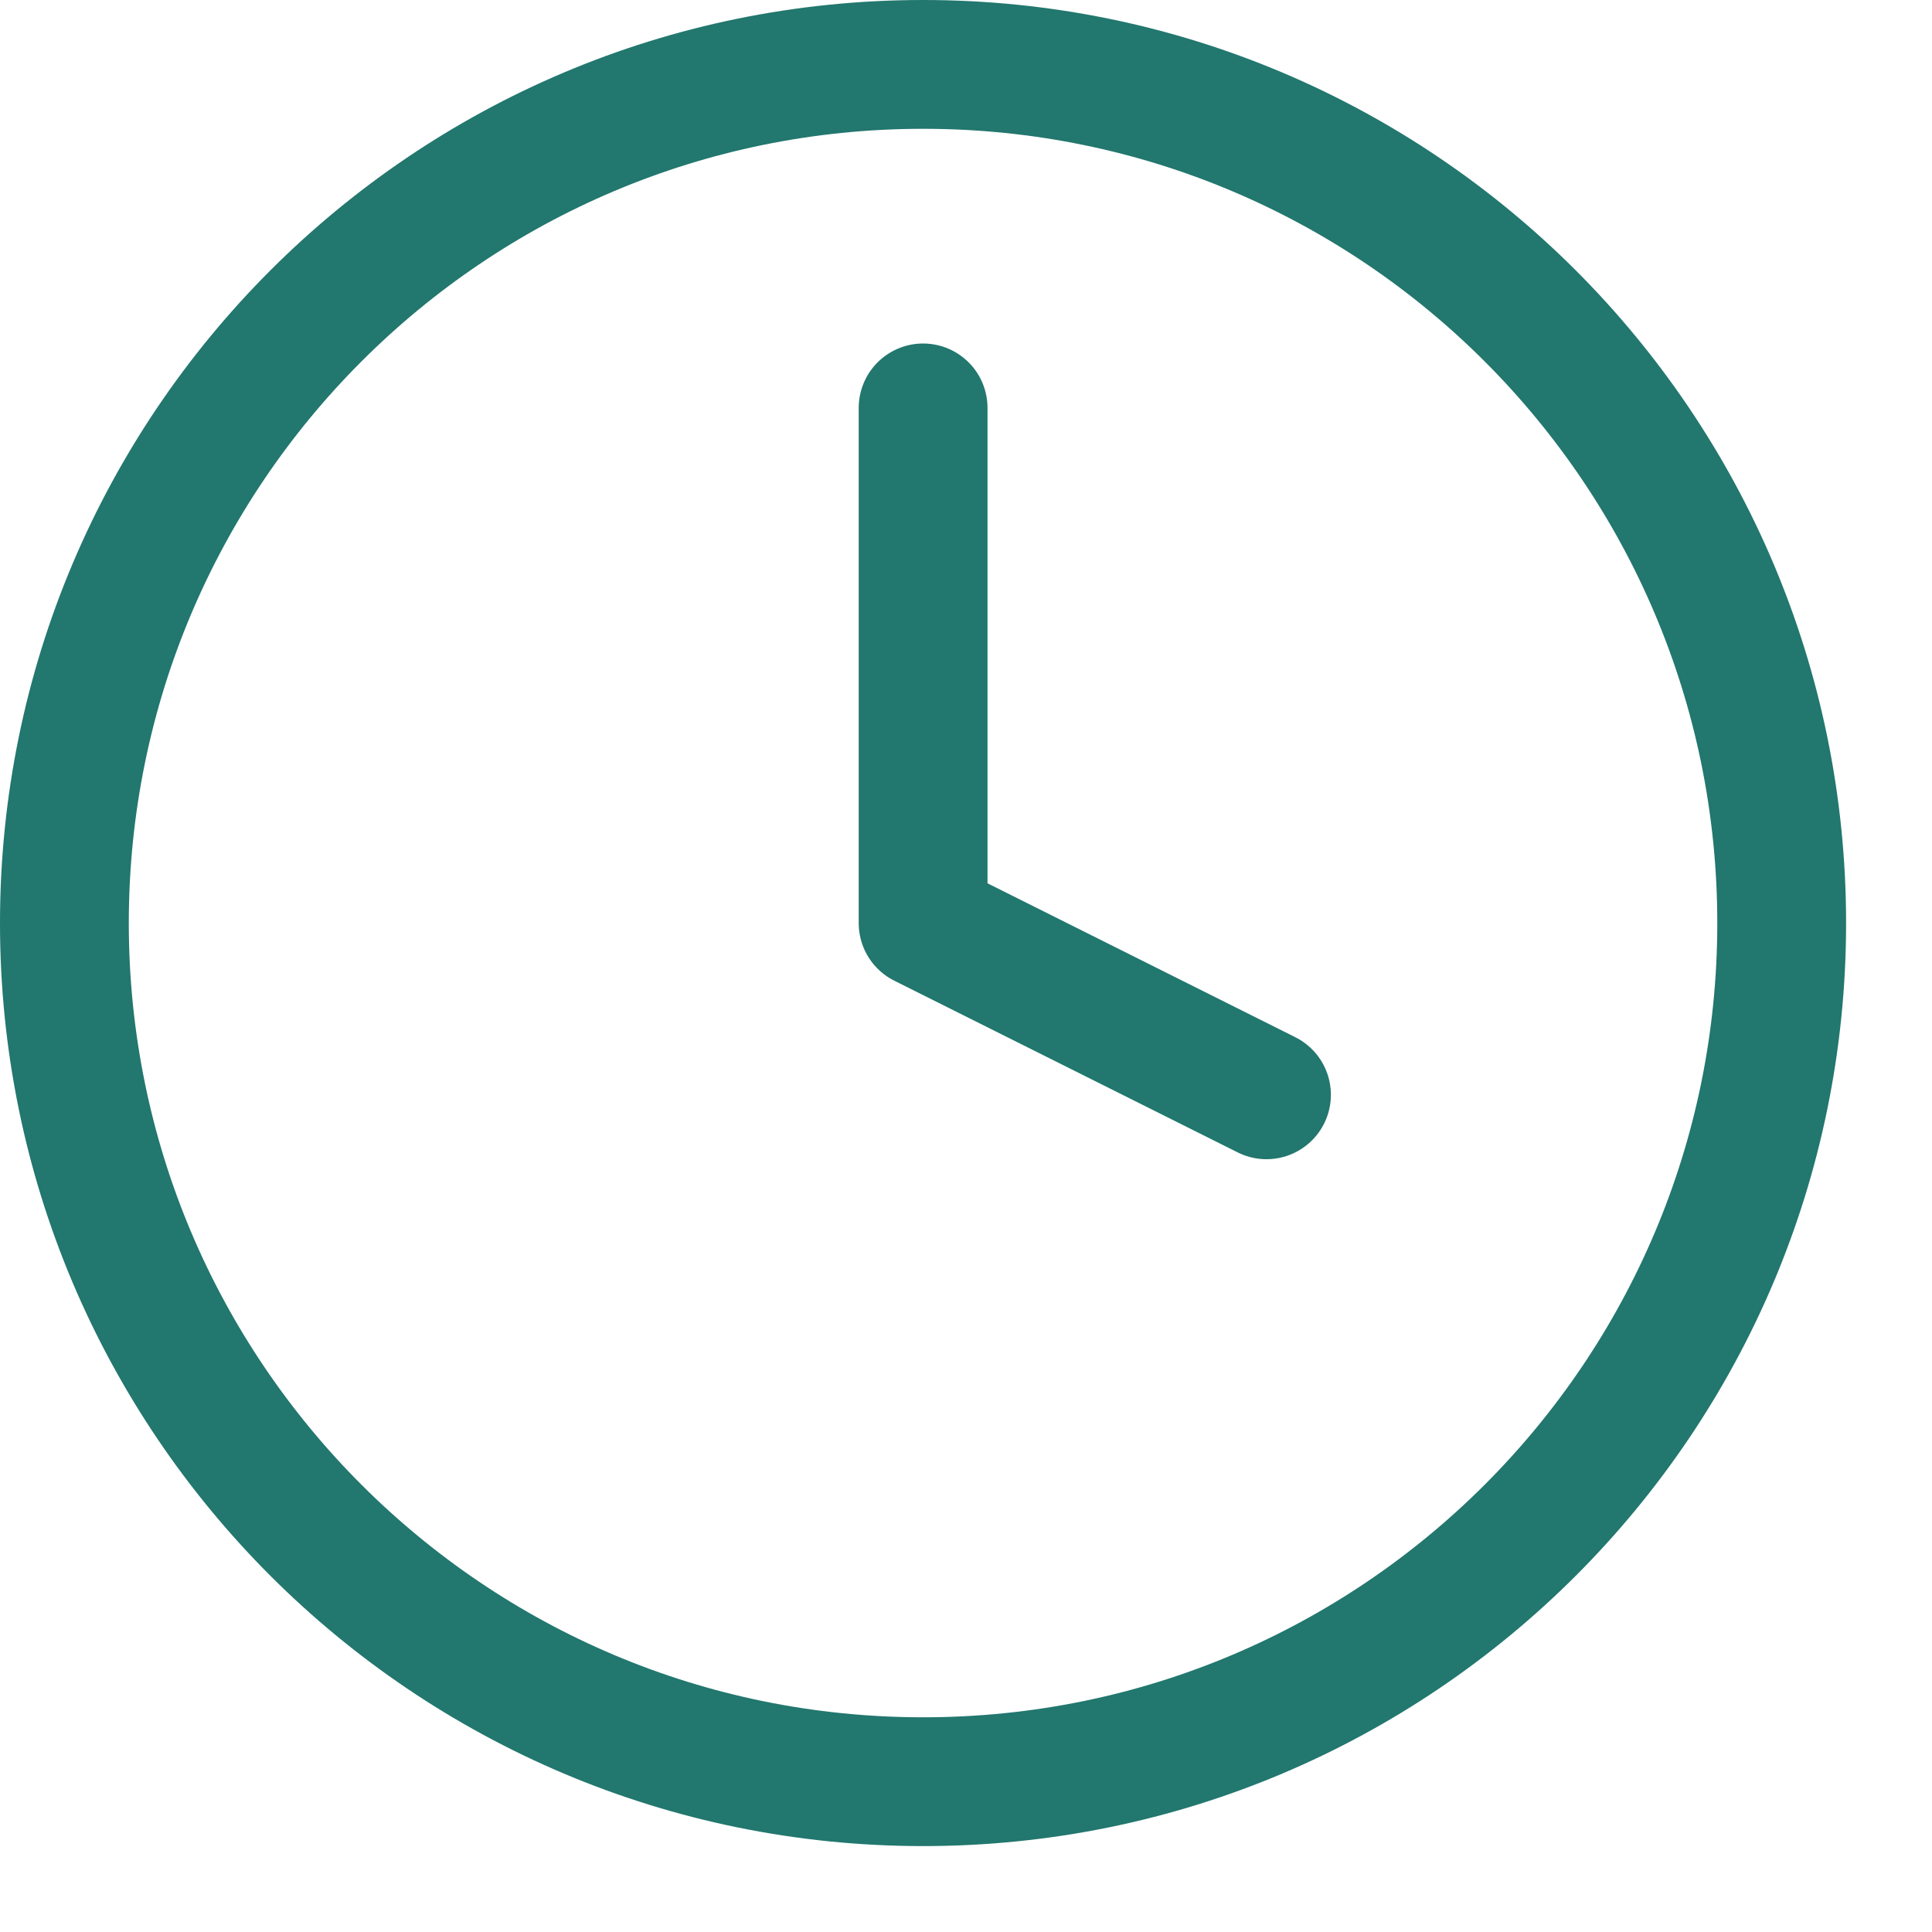
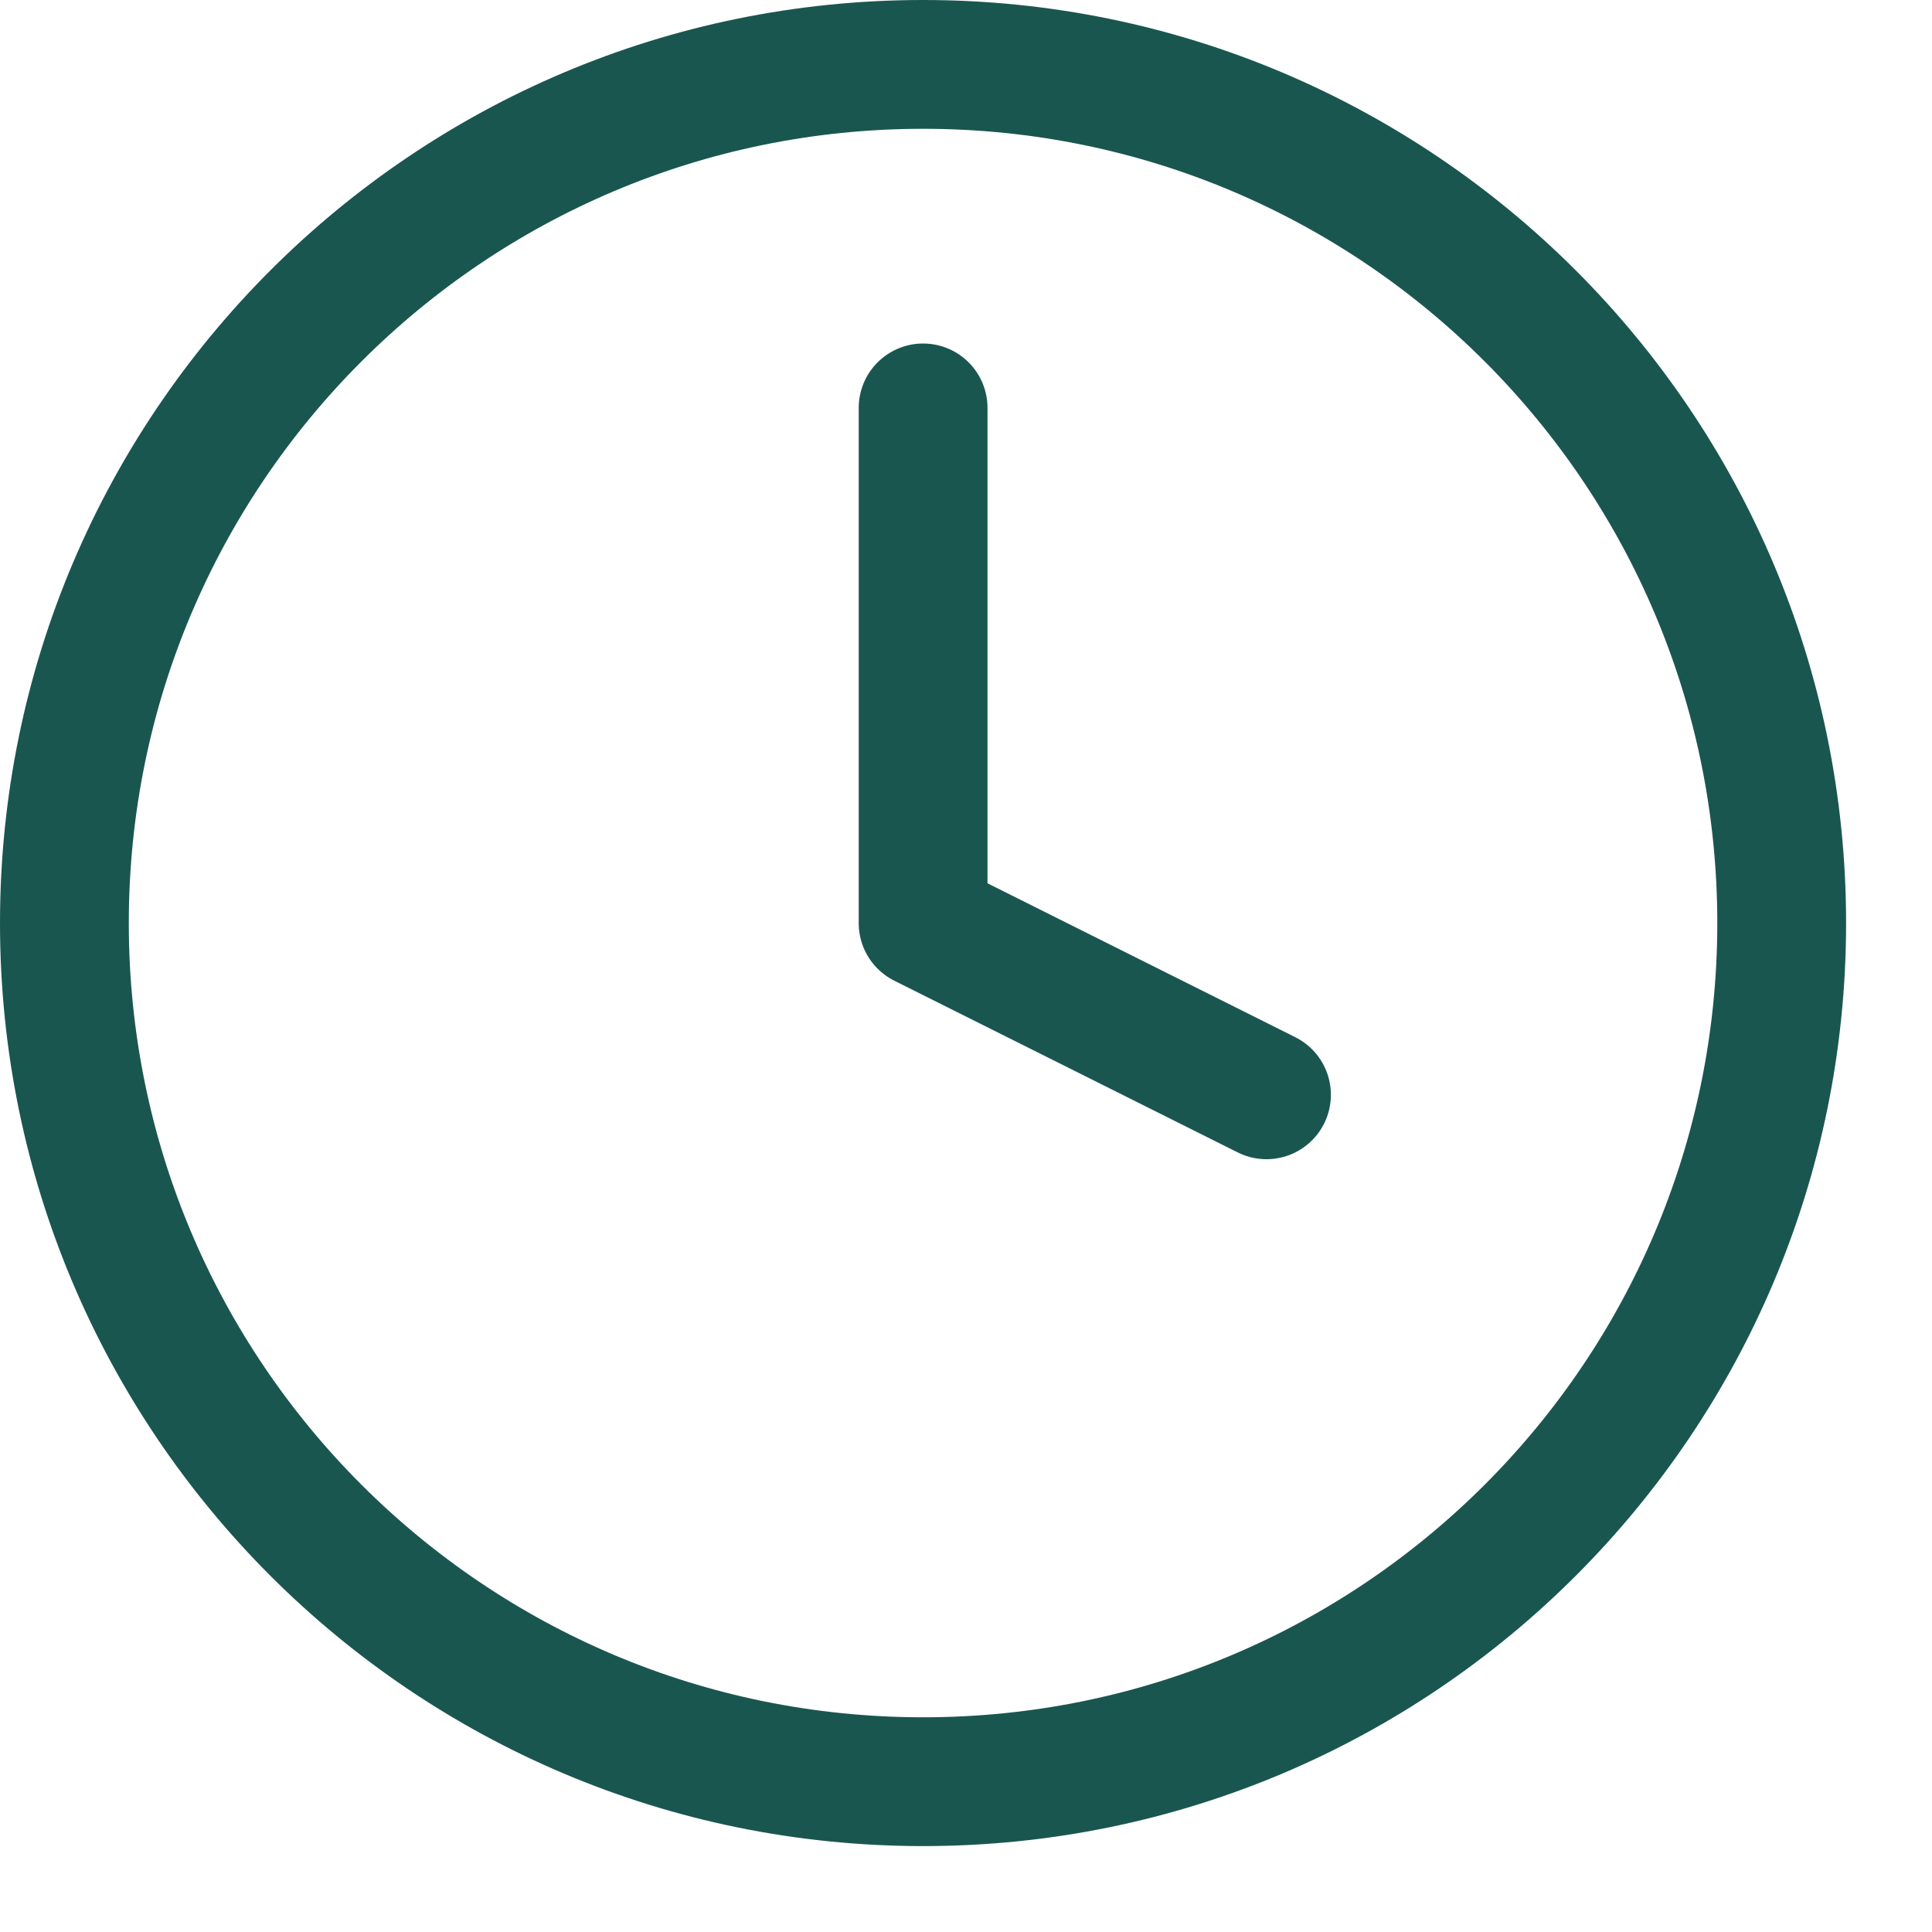
<svg xmlns="http://www.w3.org/2000/svg" width="15" height="15" viewBox="0 0 15 15" fill="none">
-   <path d="M7.167 13.833C10.849 13.833 13.833 10.849 13.833 7.167C13.833 3.485 10.849 0.5 7.167 0.5C3.485 0.5 0.5 3.485 0.5 7.167C0.5 10.849 3.485 13.833 7.167 13.833Z" stroke="#22776E" stroke-linecap="round" stroke-linejoin="round" />
-   <path d="M7.167 3.167V7.167L9.833 8.5" stroke="#22776E" stroke-linecap="round" stroke-linejoin="round" />
+   <path d="M7.167 13.833C10.849 13.833 13.833 10.849 13.833 7.167C13.833 3.485 10.849 0.5 7.167 0.5C3.485 0.5 0.5 3.485 0.5 7.167C0.5 10.849 3.485 13.833 7.167 13.833Z" stroke="#1A5650" stroke-linecap="round" stroke-linejoin="round" />
+   <path d="M7.167 3.167V7.167L9.833 8.5" stroke="#1A5650" stroke-linecap="round" stroke-linejoin="round" />
</svg>
